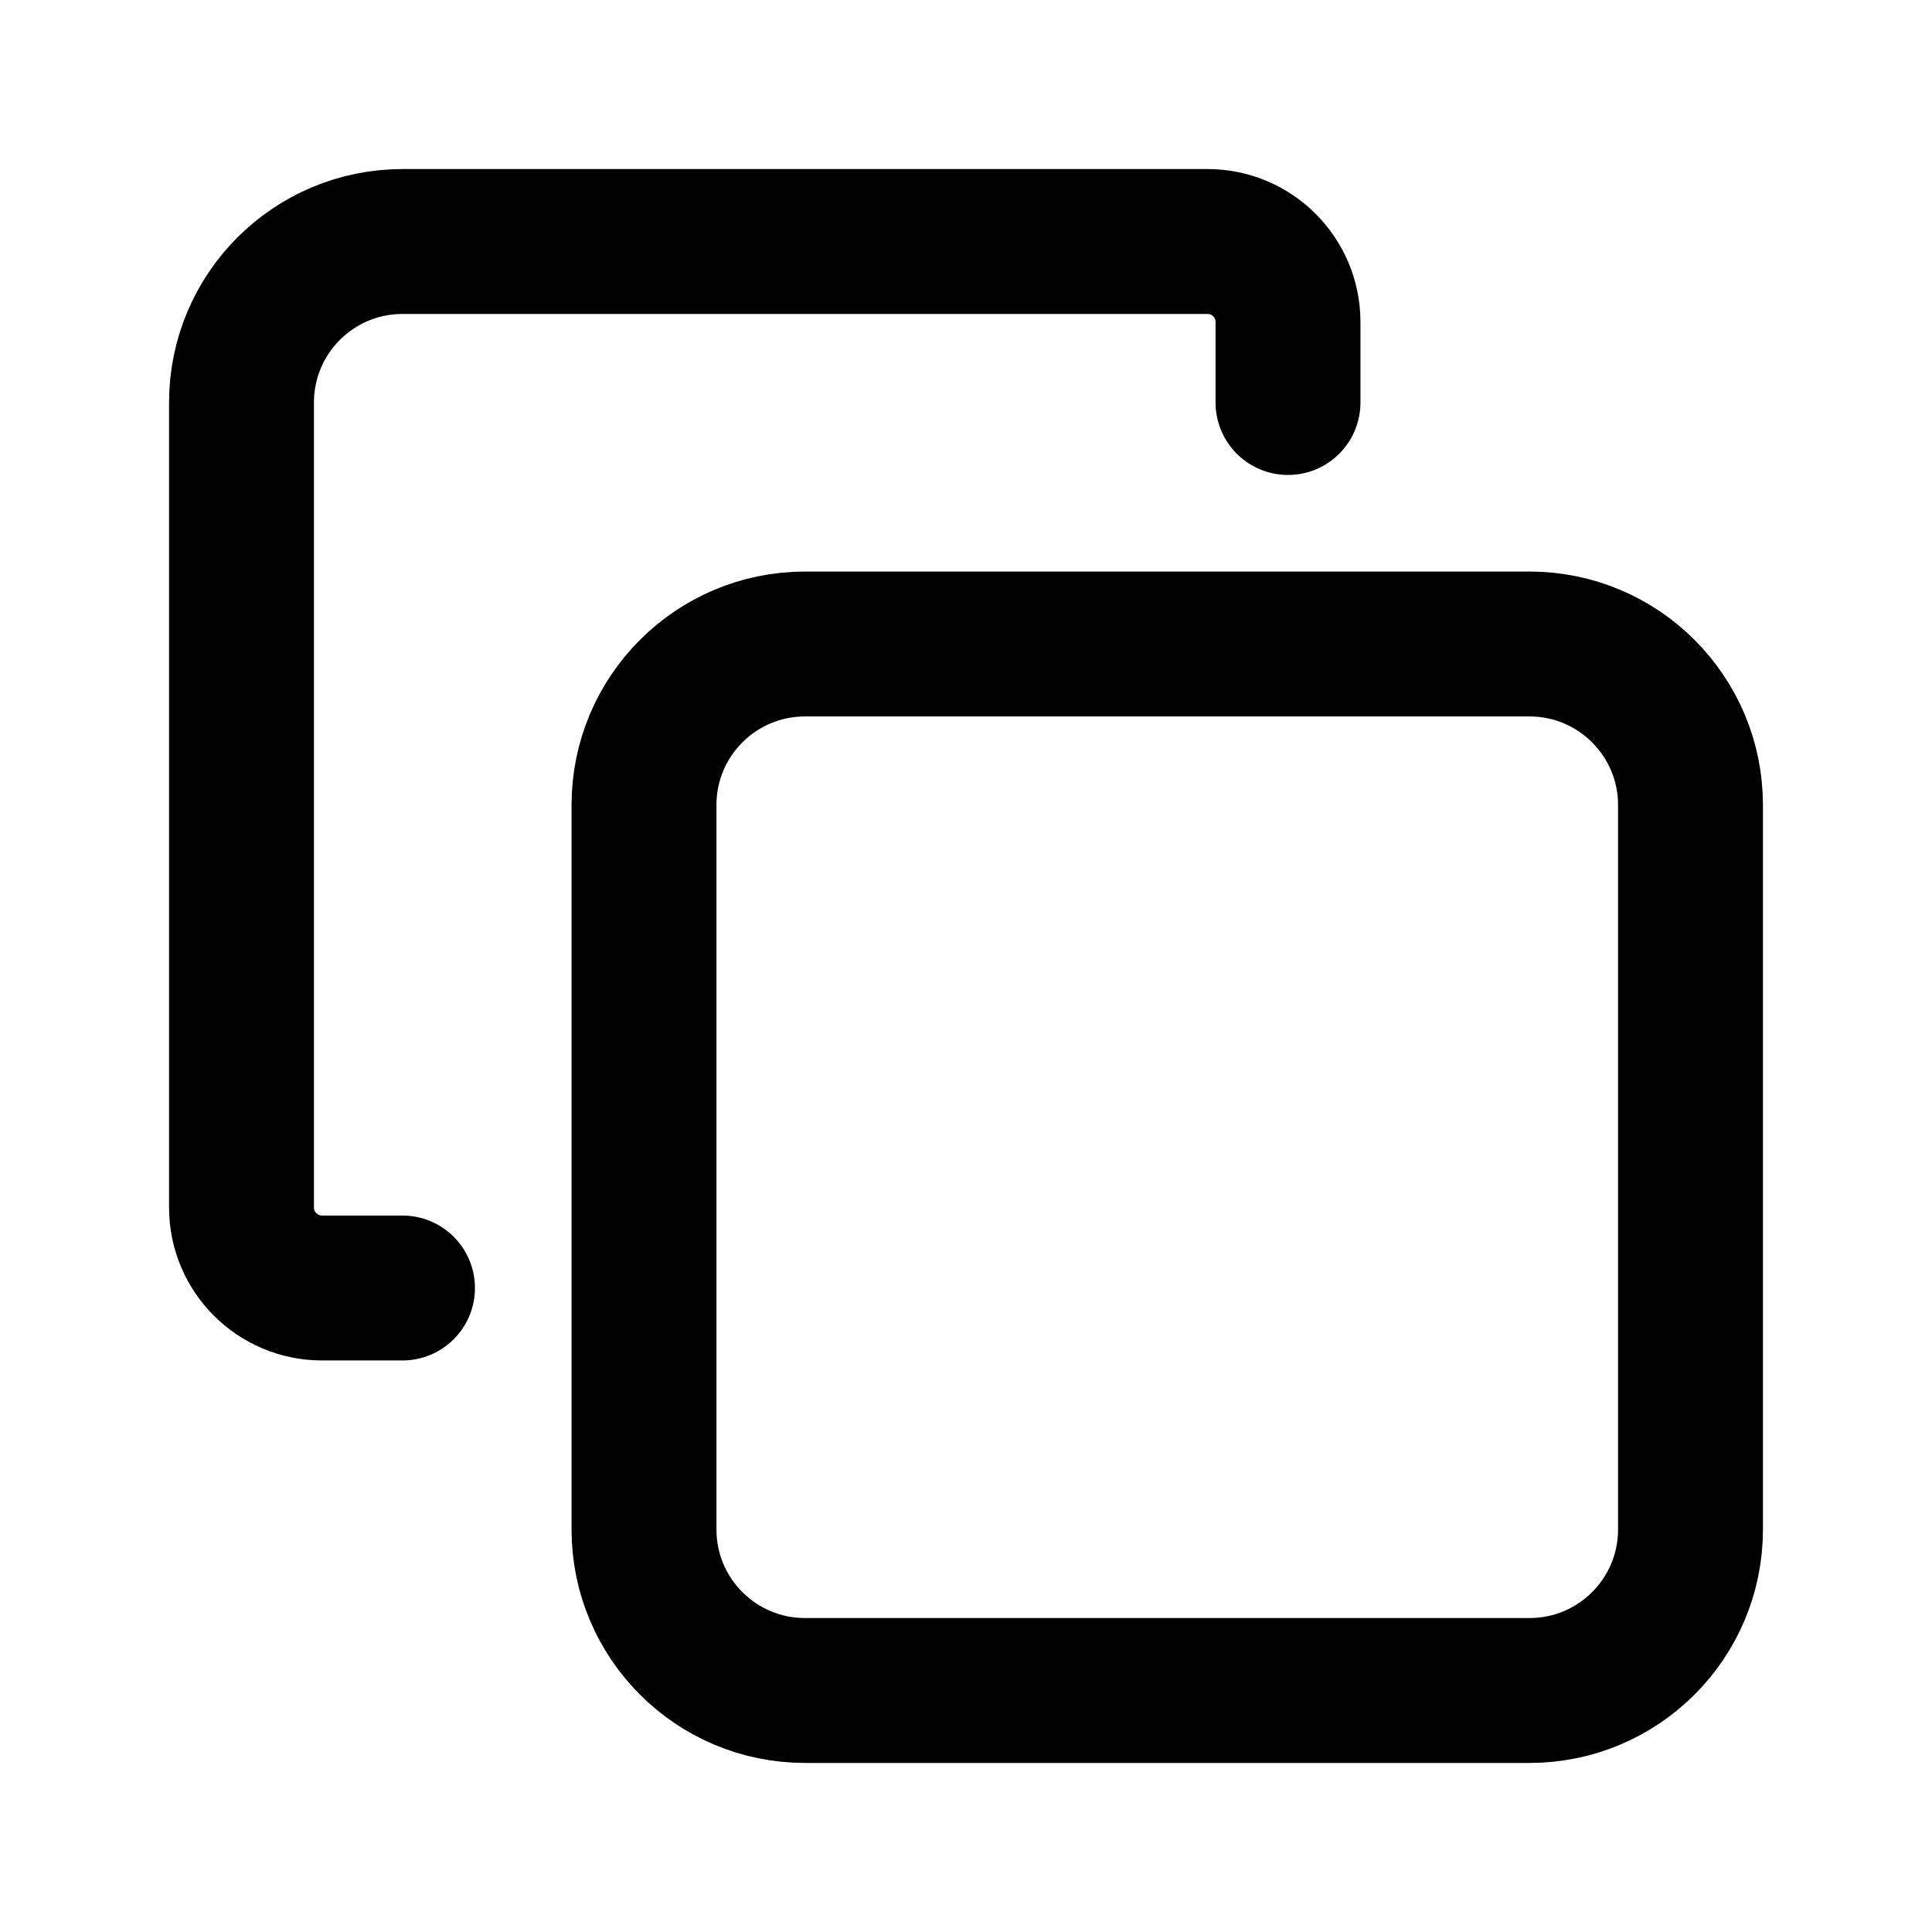
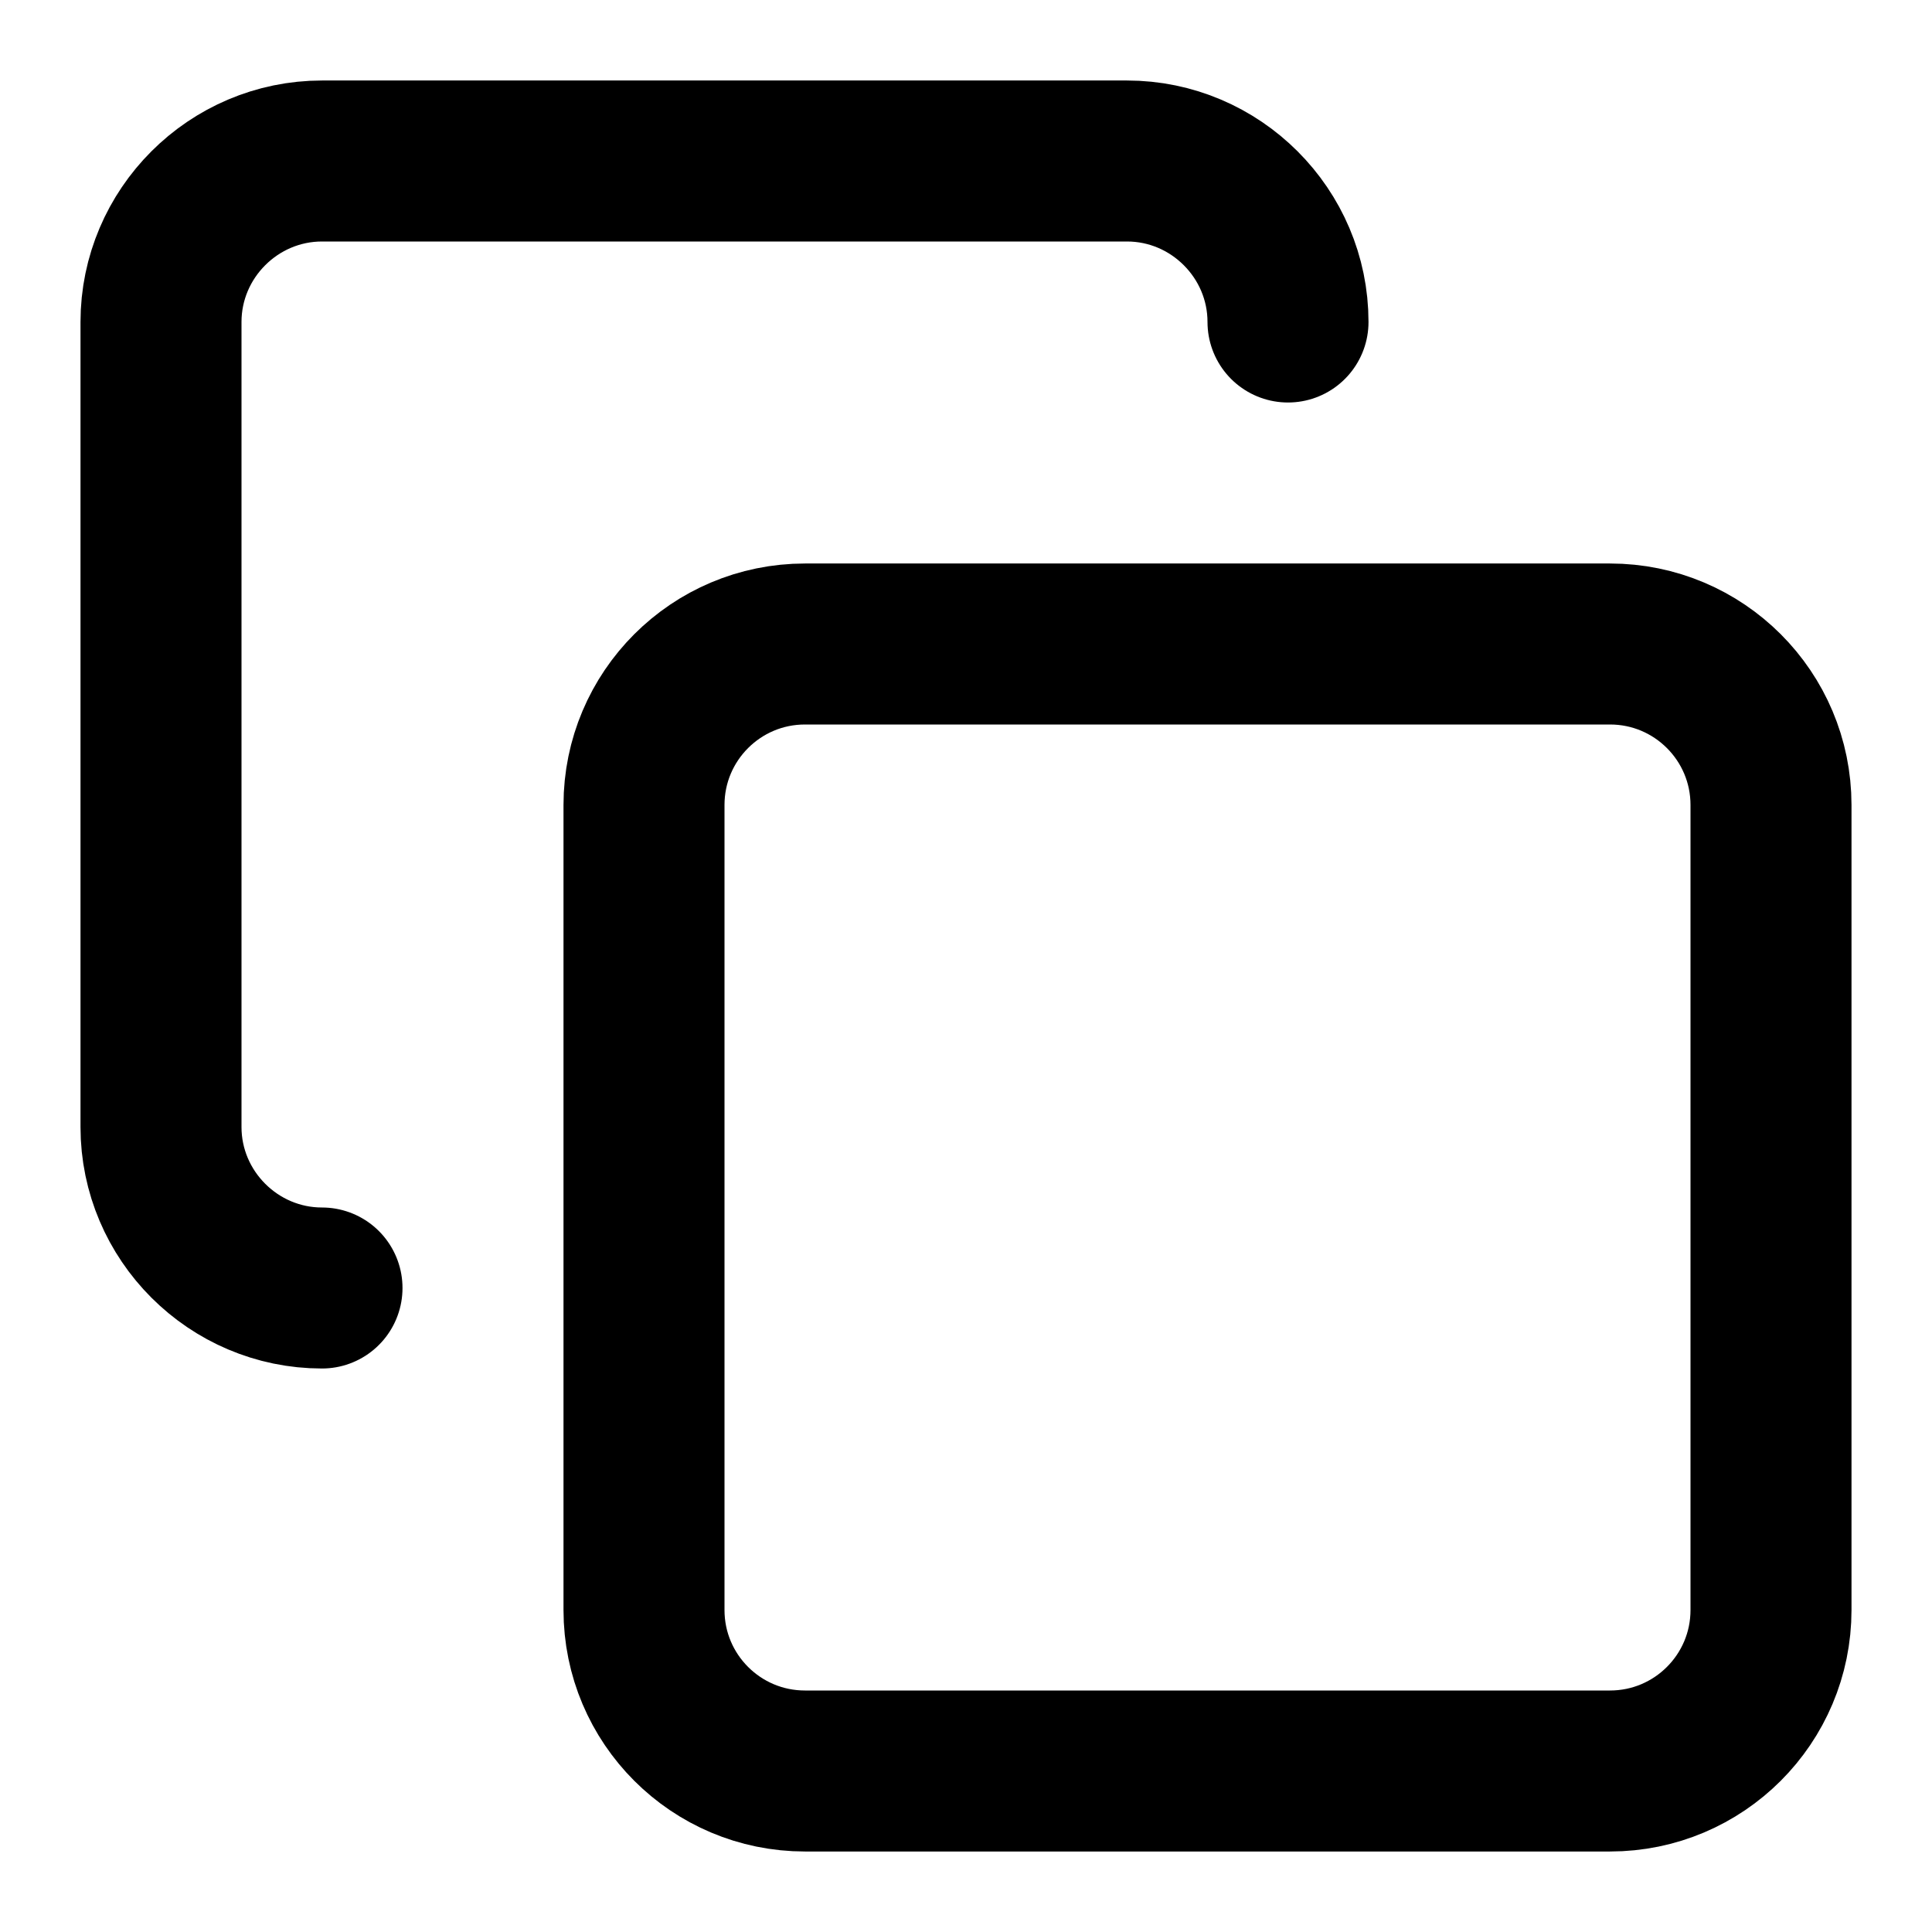
- <svg xmlns="http://www.w3.org/2000/svg" width="24" height="24" viewBox="0 0 24 24" fill="none" stroke="#000" stroke-width="1.8" stroke-linecap="round" stroke-linejoin="round">
-   <rect x="8" y="8" width="13" height="13" rx="2" />
-   <path d="M16 5V4a1 1 0 0 0-1-1H5a2 2 0 0 0-2 2v10a1 1 0 0 0 1 1h1" />
+ <svg xmlns="http://www.w3.org/2000/svg" width="24" height="24" viewBox="0 0 24 24" fill="none" stroke="#000" stroke-width="2" stroke-linecap="round" stroke-linejoin="round">
+   <rect width="14" height="14" x="8" y="8" rx="2" ry="2" />
+   <path d="M4 16c-1.1 0-2-.9-2-2V4c0-1.1.9-2 2-2h10c1.1 0 2 .9 2 2" />
</svg>
